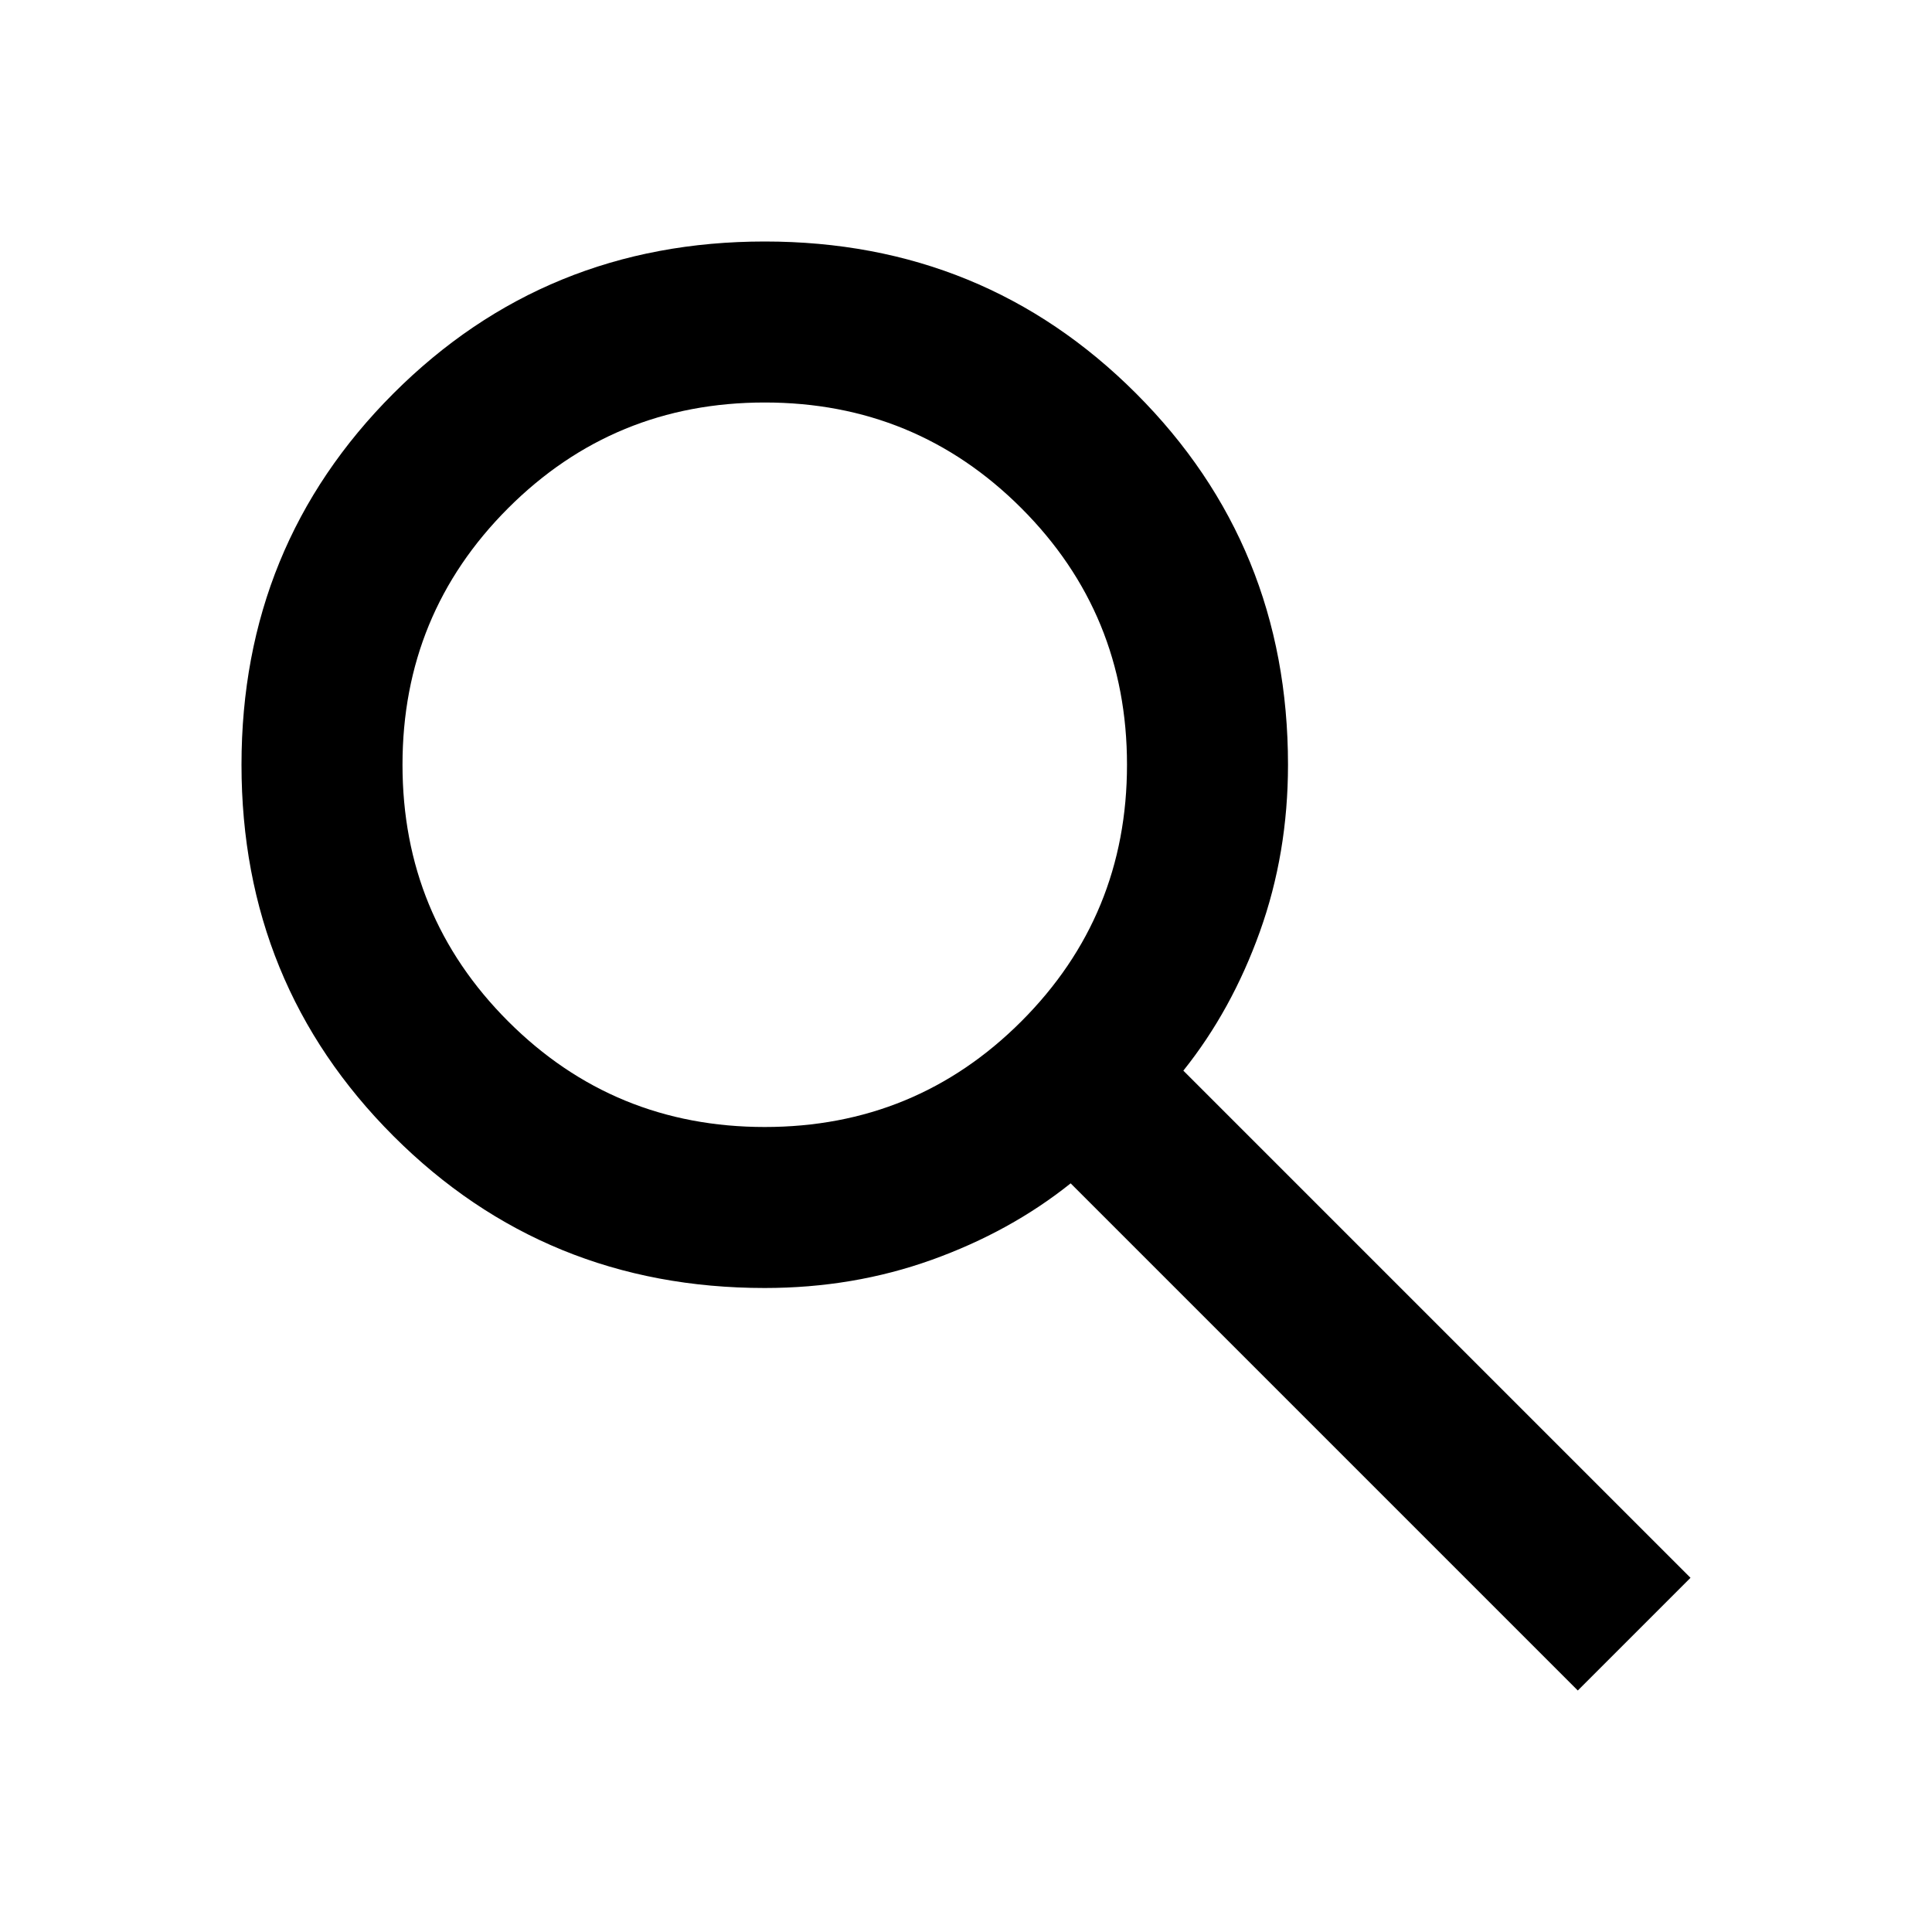
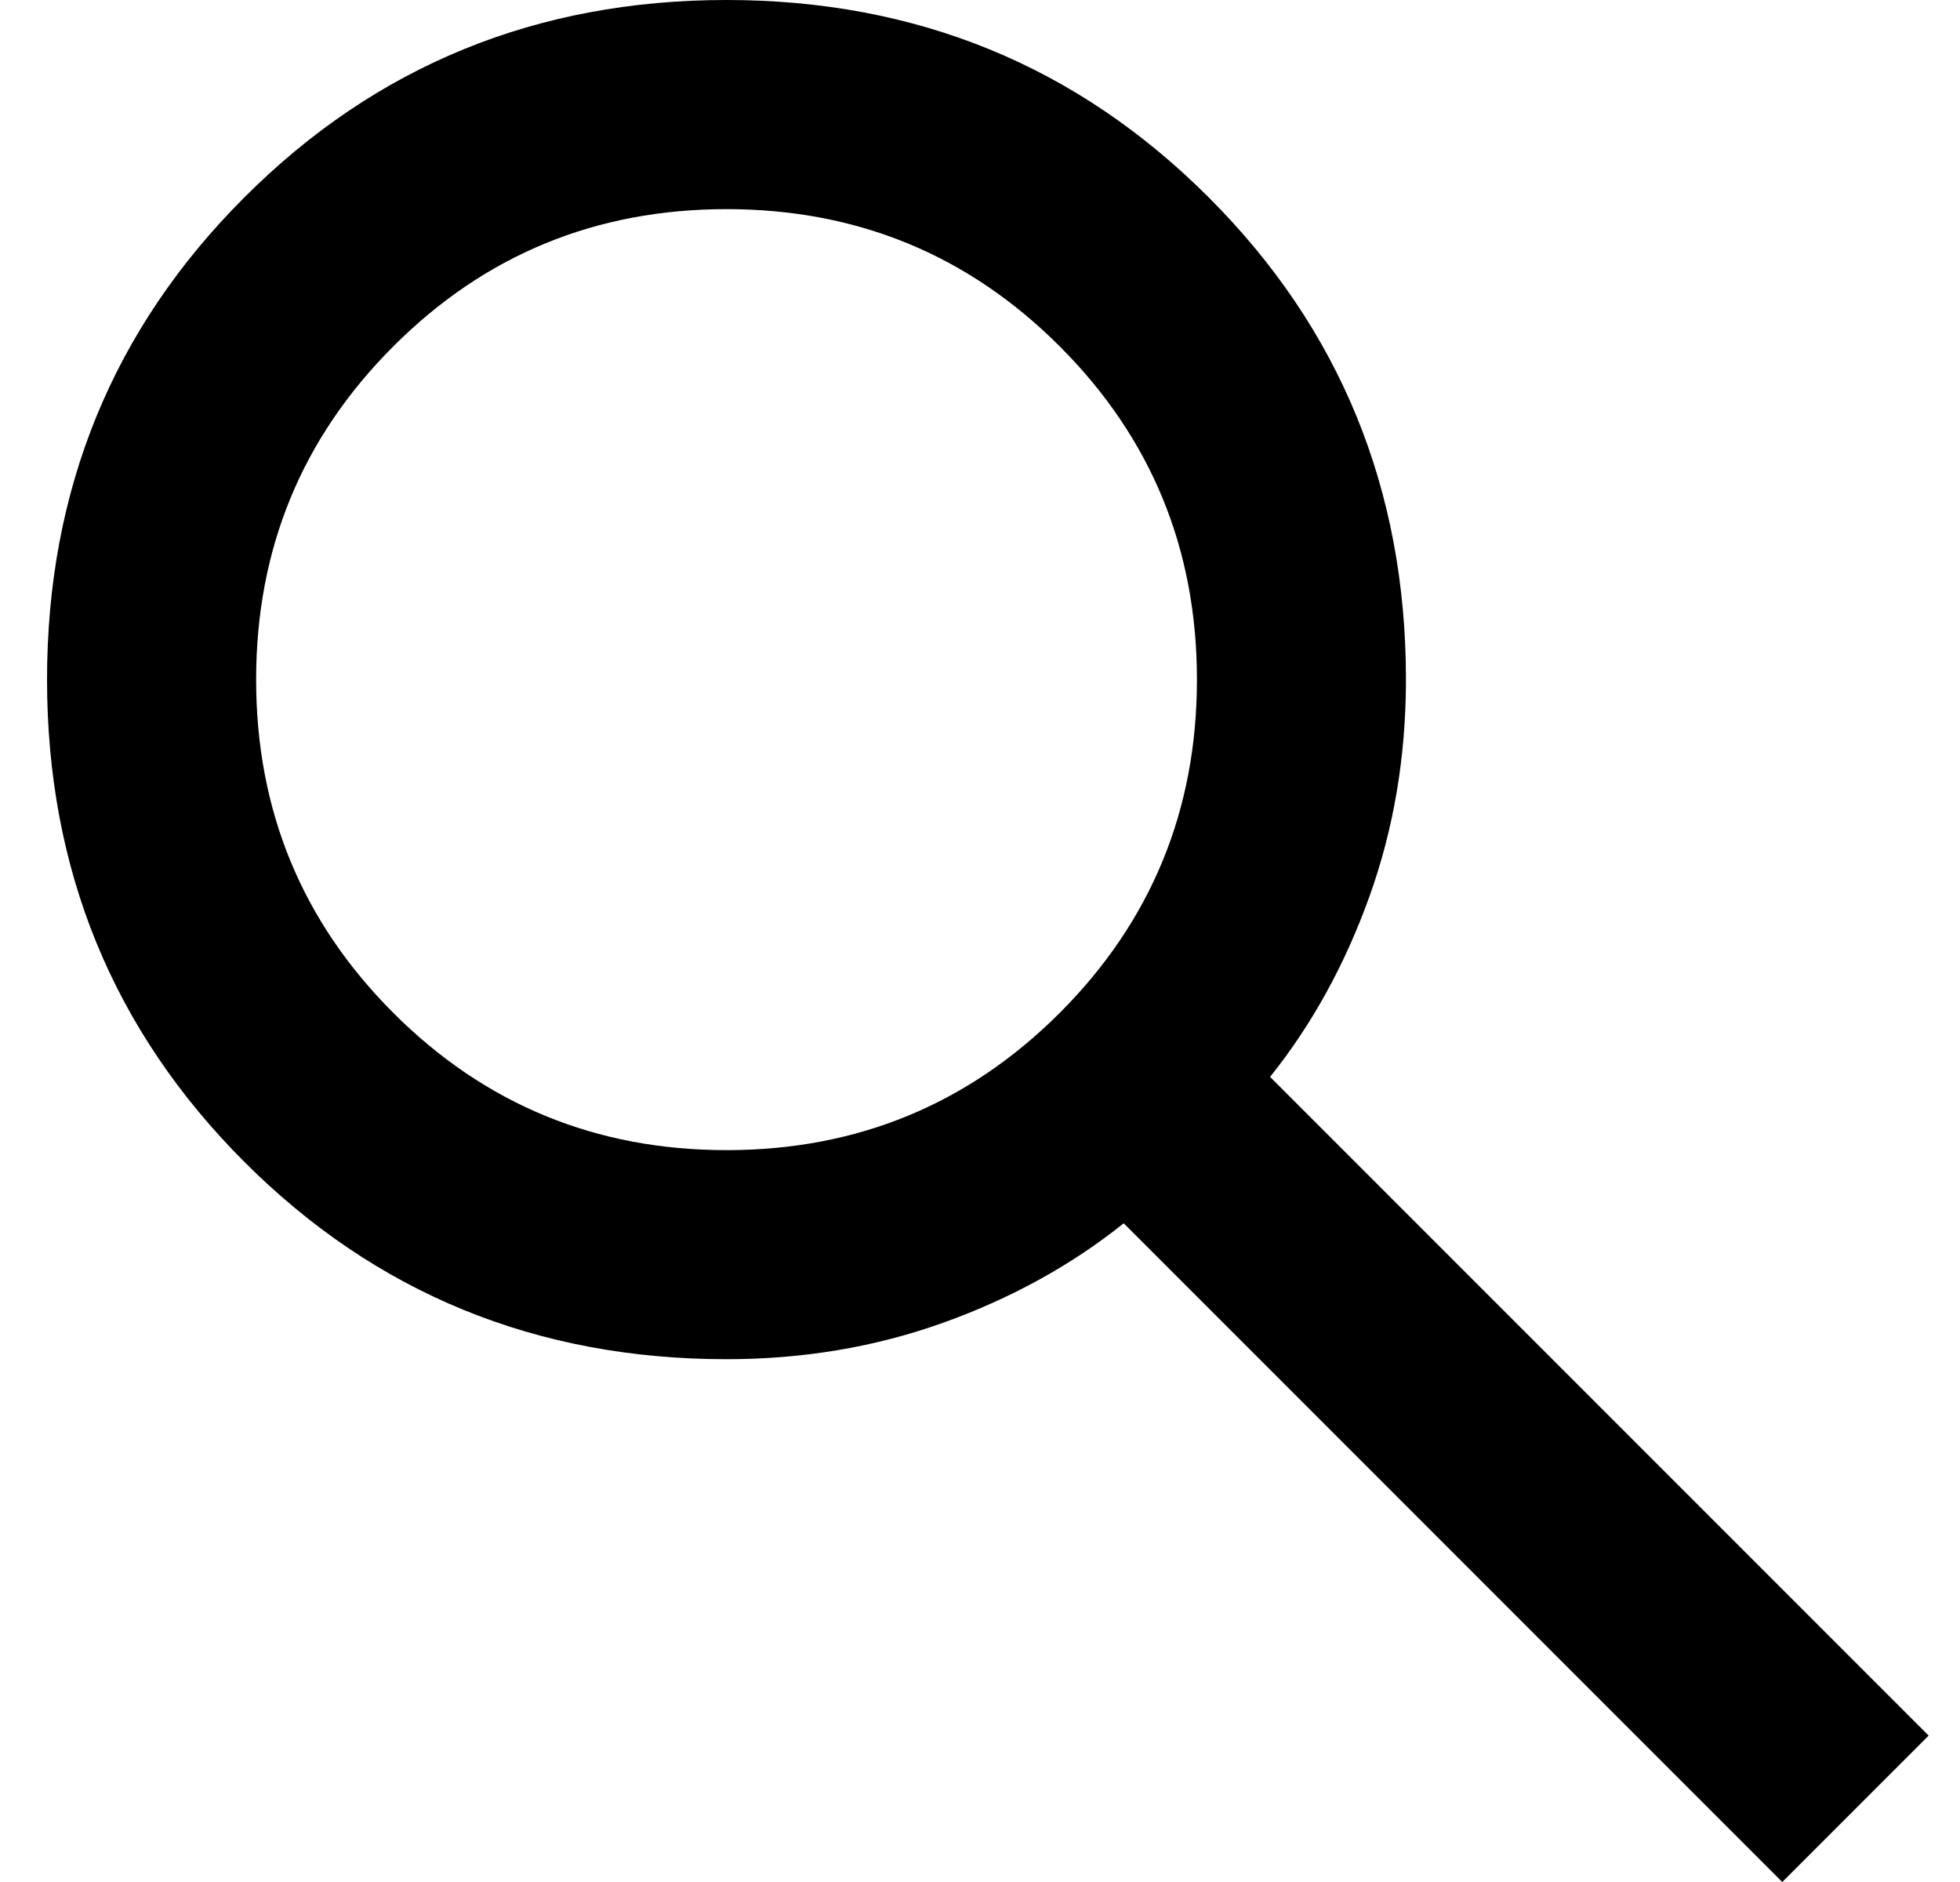
- <svg xmlns="http://www.w3.org/2000/svg" height="24" viewBox="0 -960 960 960" width="24">
-   <path d="M784-120 532-372q-30 24-69 38t-83 14q-109 0-184.5-75.5T120-580q0-109 75.5-184.5T380-840q109 0 184.5 75.5T640-580q0 44-14 83t-38 69l252 252-56 56ZM380-400q75 0 127.5-52.5T560-580q0-75-52.5-127.5T380-760q-75 0-127.5 52.5T200-580q0 75 52.5 127.5T380-400Z" />
+ <svg xmlns="http://www.w3.org/2000/svg" width="25" height="24" viewBox="0 0 25 24">
+   <path id="search-icon" d="M22.733 24L14.333 15.6C13.667 16.133 12.9 16.556 12.033 16.867C11.167 17.178 10.245 17.333 9.267 17.333C6.844 17.333 4.794 16.494 3.117 14.817C1.439 13.139 0.6 11.089 0.6 8.667C0.6 6.244 1.439 4.194 3.117 2.517C4.794 0.839 6.844 0 9.267 0C11.689 0 13.739 0.839 15.417 2.517C17.095 4.194 17.933 6.244 17.933 8.667C17.933 9.644 17.778 10.567 17.467 11.433C17.156 12.3 16.733 13.067 16.2 13.733L24.6 22.133L22.733 24ZM9.267 14.667C10.933 14.667 12.35 14.083 13.517 12.917C14.683 11.75 15.267 10.333 15.267 8.667C15.267 7 14.683 5.583 13.517 4.417C12.35 3.25 10.933 2.667 9.267 2.667C7.6 2.667 6.183 3.25 5.017 4.417C3.85 5.583 3.267 7 3.267 8.667C3.267 10.333 3.85 11.75 5.017 12.917C6.183 14.083 7.6 14.667 9.267 14.667Z" />
</svg>
